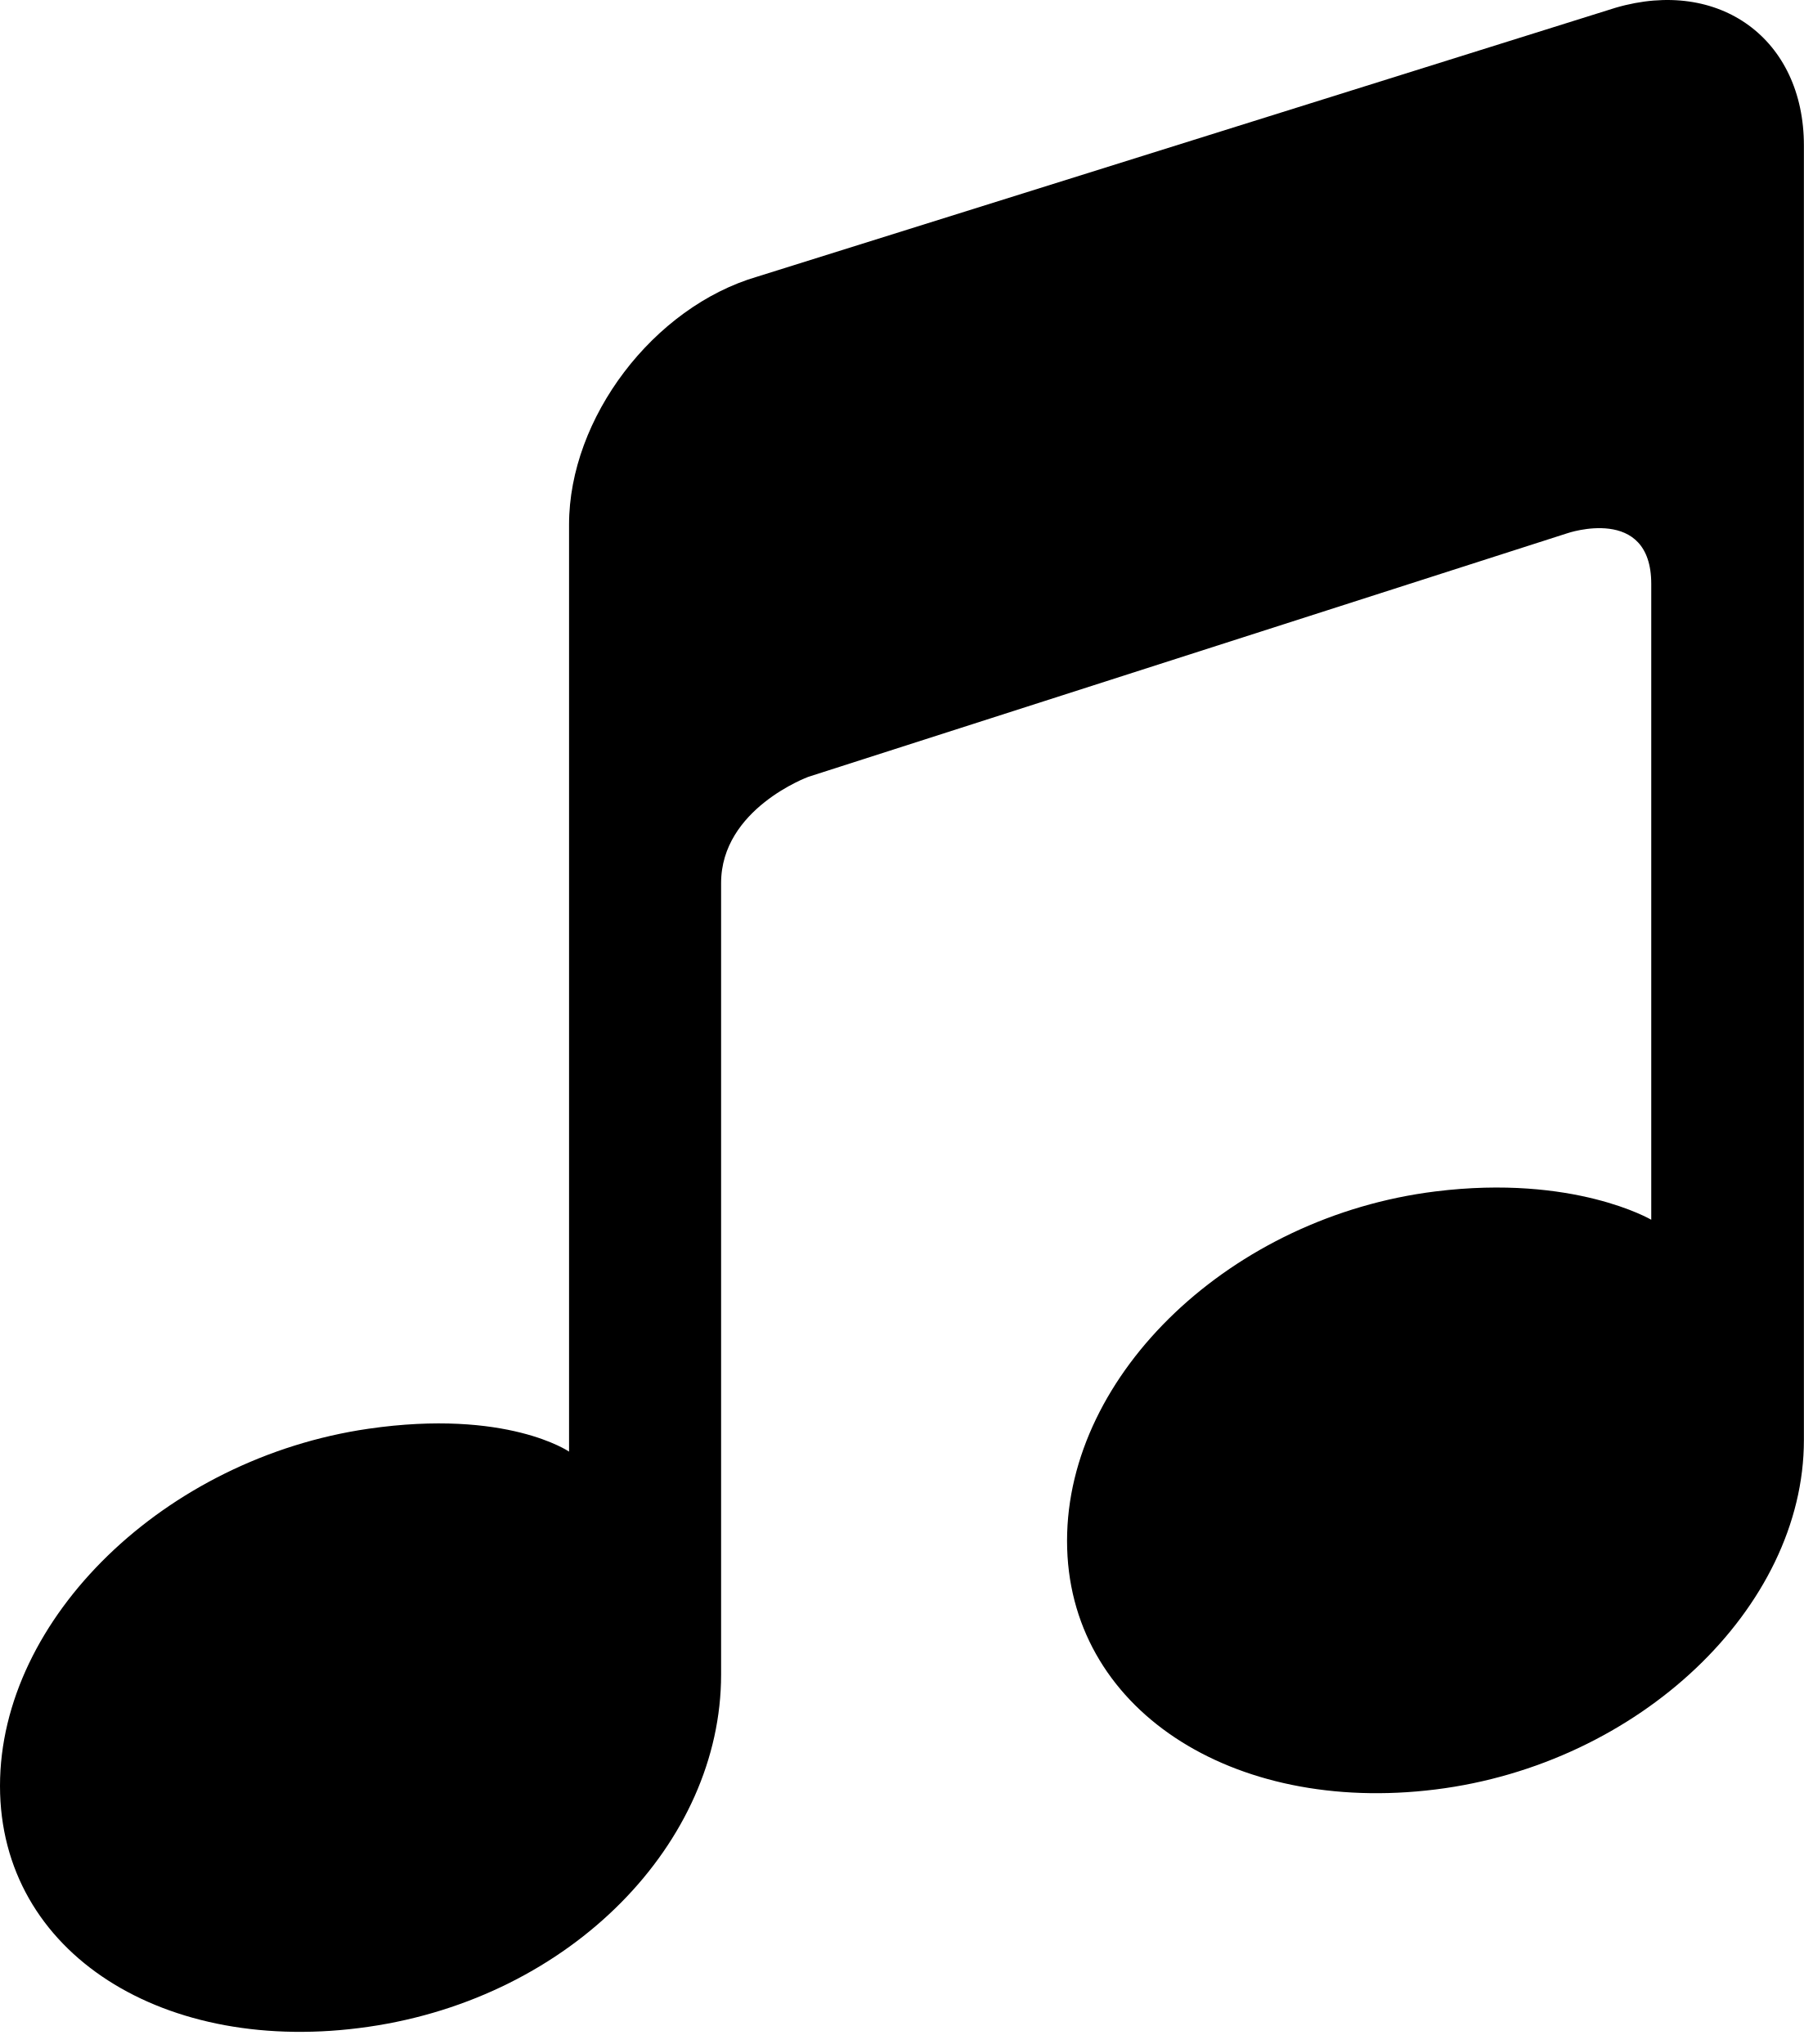
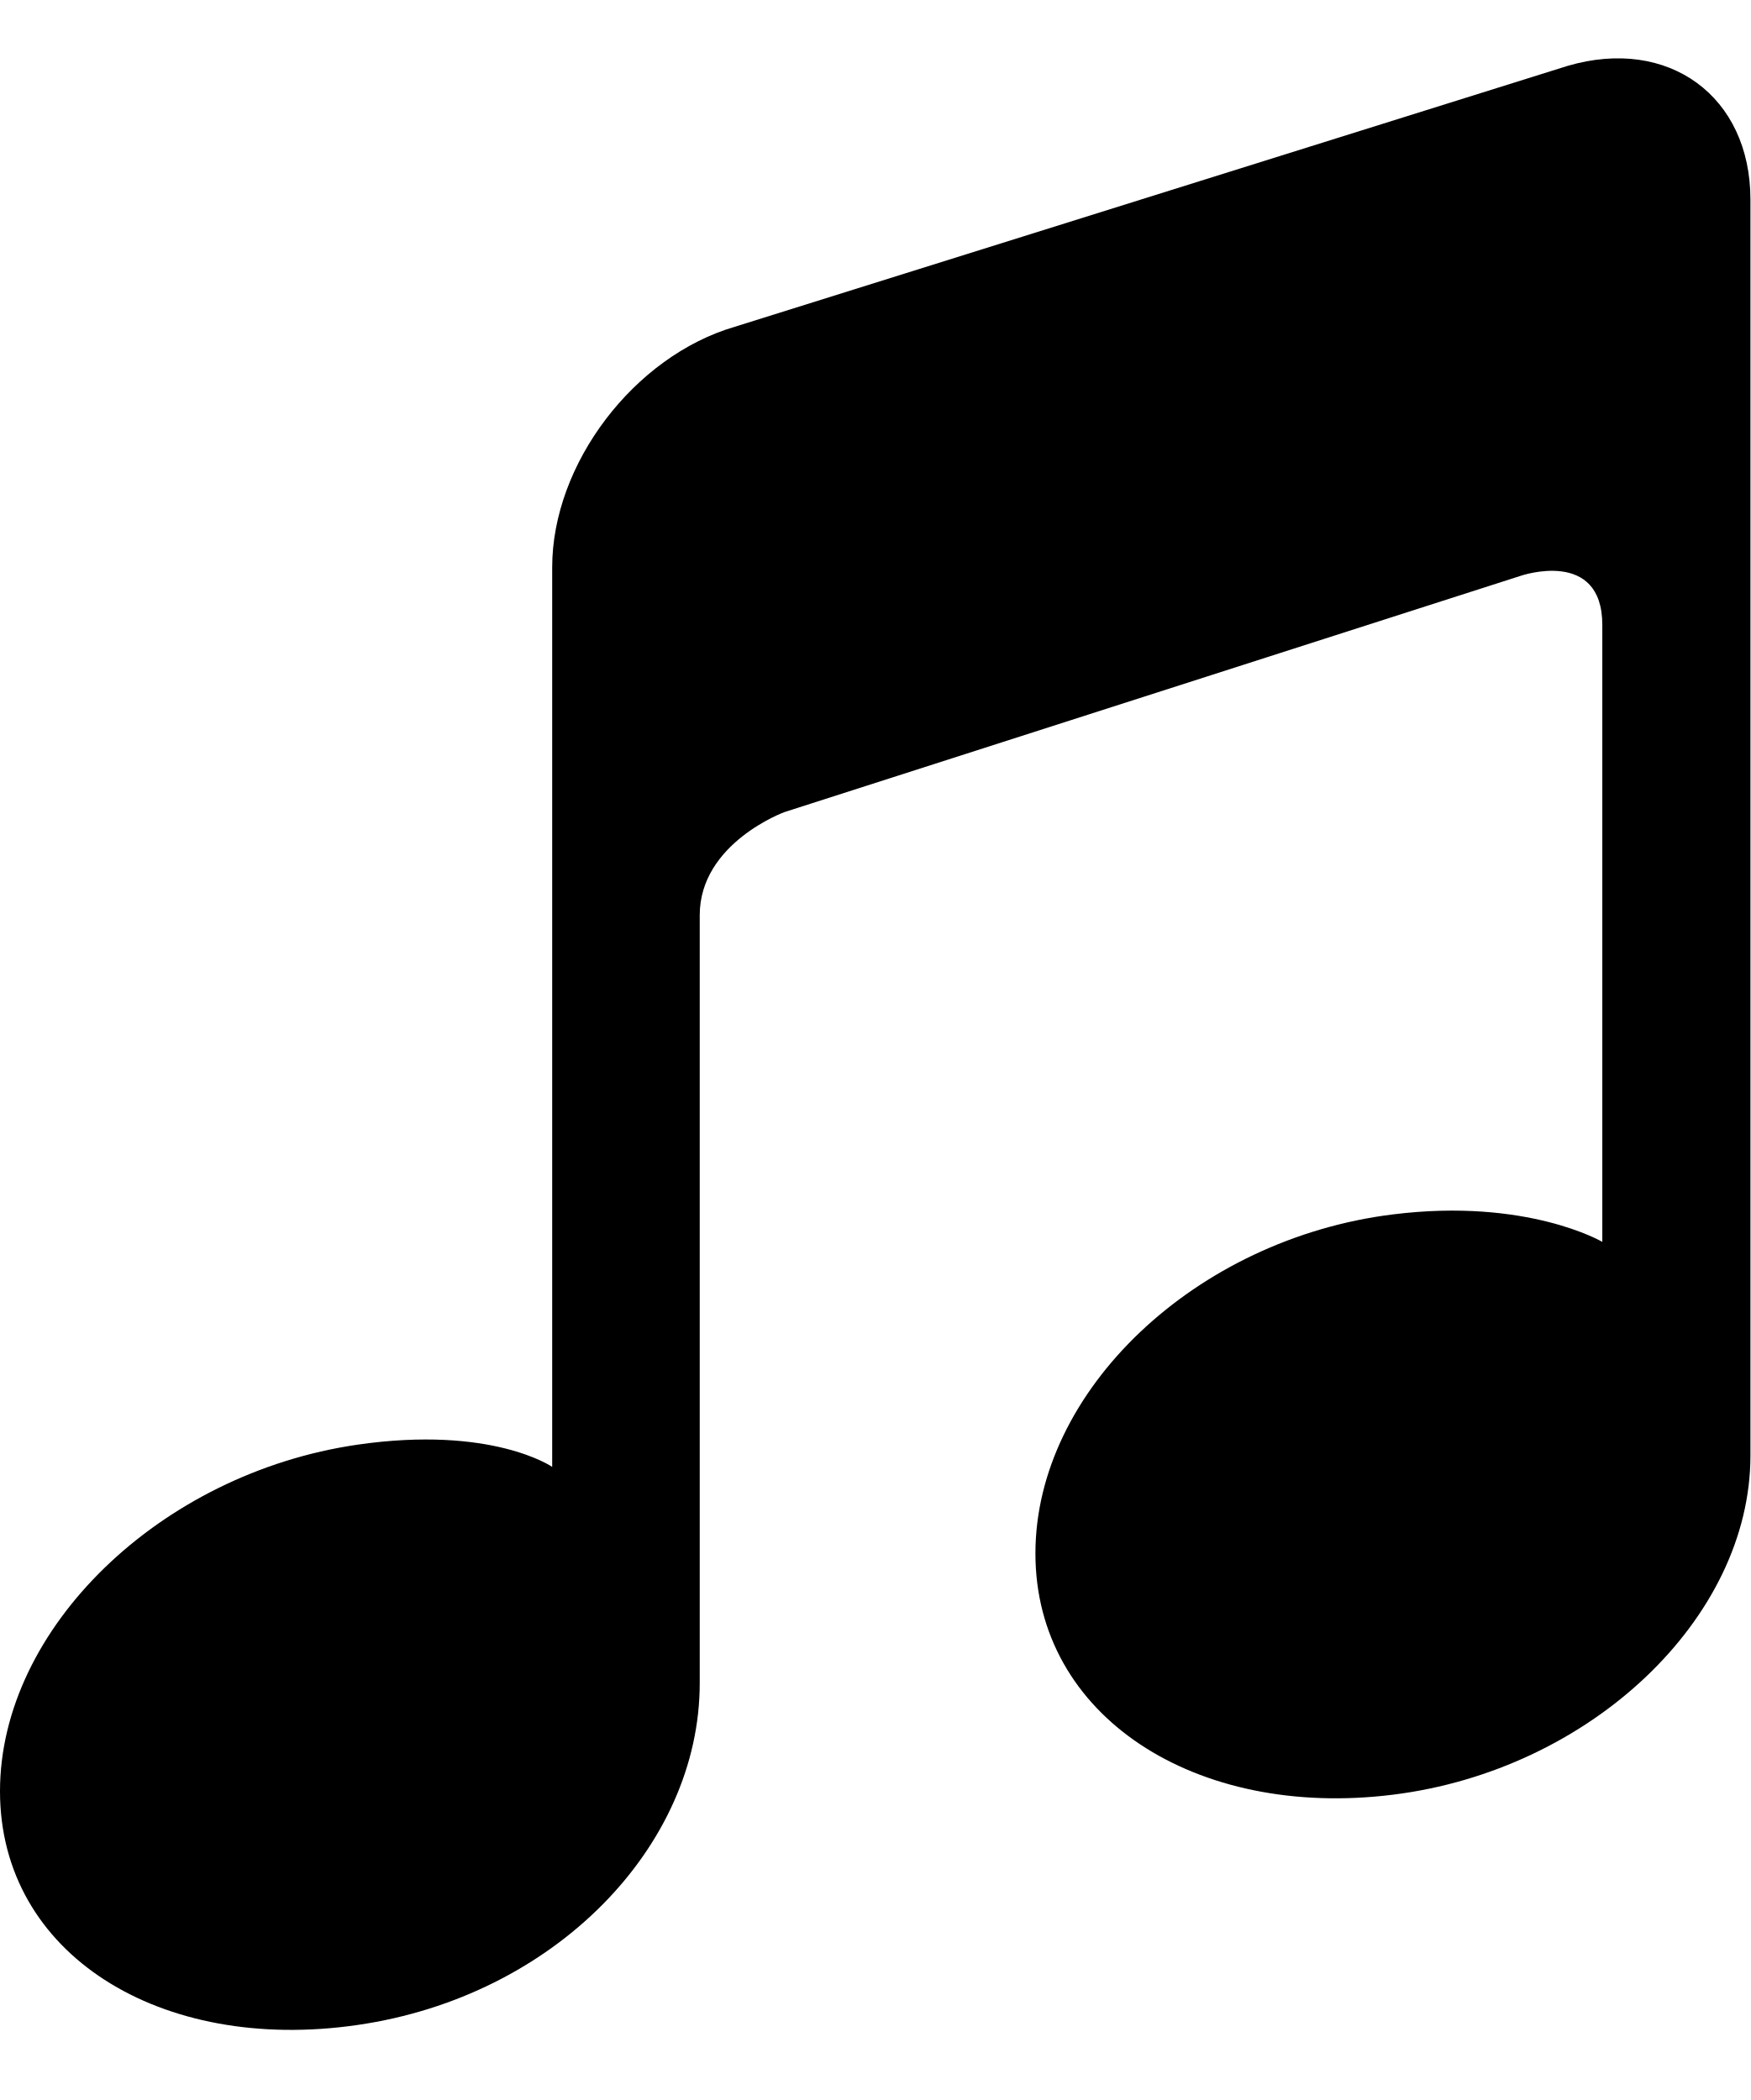
- <svg xmlns="http://www.w3.org/2000/svg" width="90" height="102" viewBox="0 0 90 102" fill="none">
+ <svg xmlns="http://www.w3.org/2000/svg" width="60" height="72" viewBox="0 0 90 102" fill="none">
  <path d="M80.607 0.386L37.785 13.804C32.597 15.32 28.391 20.863 28.391 26.176V72.439C28.391 72.439 25.289 70.295 18.378 71.298C8.229 72.774 0 80.752 0 89.121C0 97.49 8.229 102.618 18.378 101.142C28.534 99.674 35.977 91.94 35.977 83.567V44.067C35.977 40.356 40.332 38.765 40.332 38.765L78.194 26.611C78.194 26.611 82.384 25.17 82.384 29.141V60.868C82.384 60.868 78.525 58.594 71.615 59.455C61.466 60.714 53.237 68.527 53.237 76.892C53.237 85.265 61.466 90.562 71.615 89.299C81.771 88.04 90 80.231 90 71.858V7.263C90 1.95 85.791 -1.129 80.607 0.386Z" fill="black" />
</svg>
